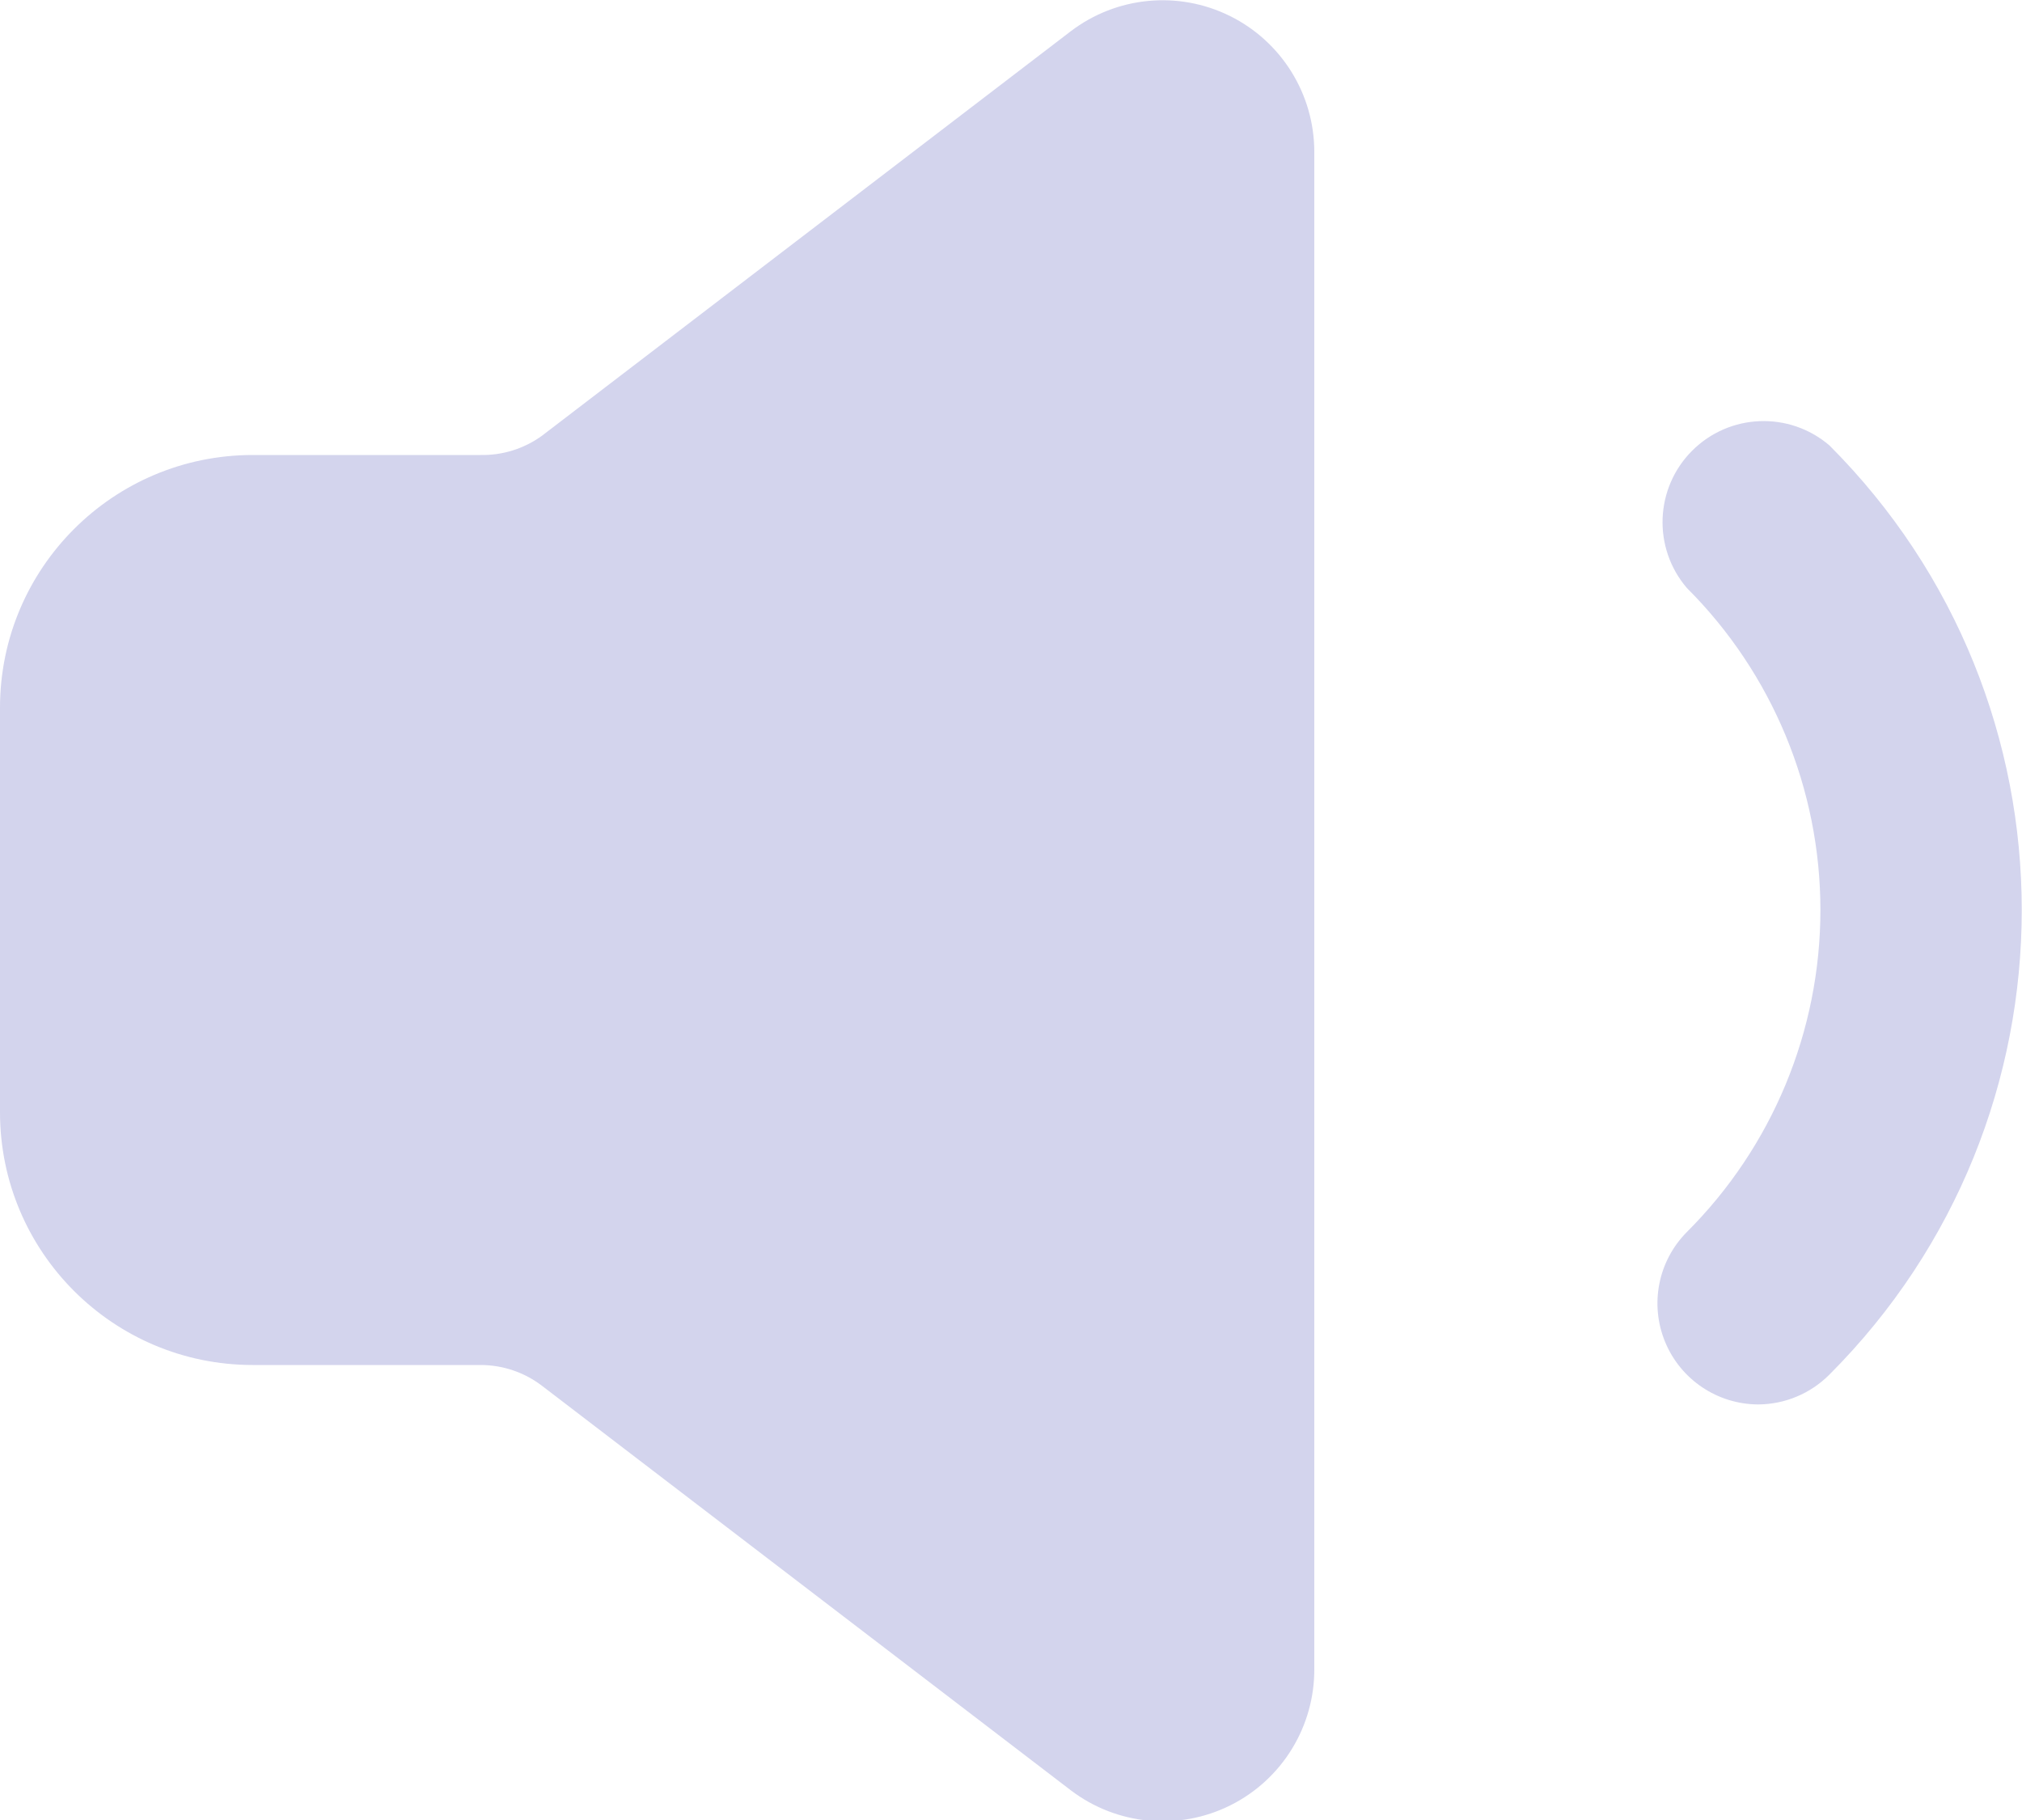
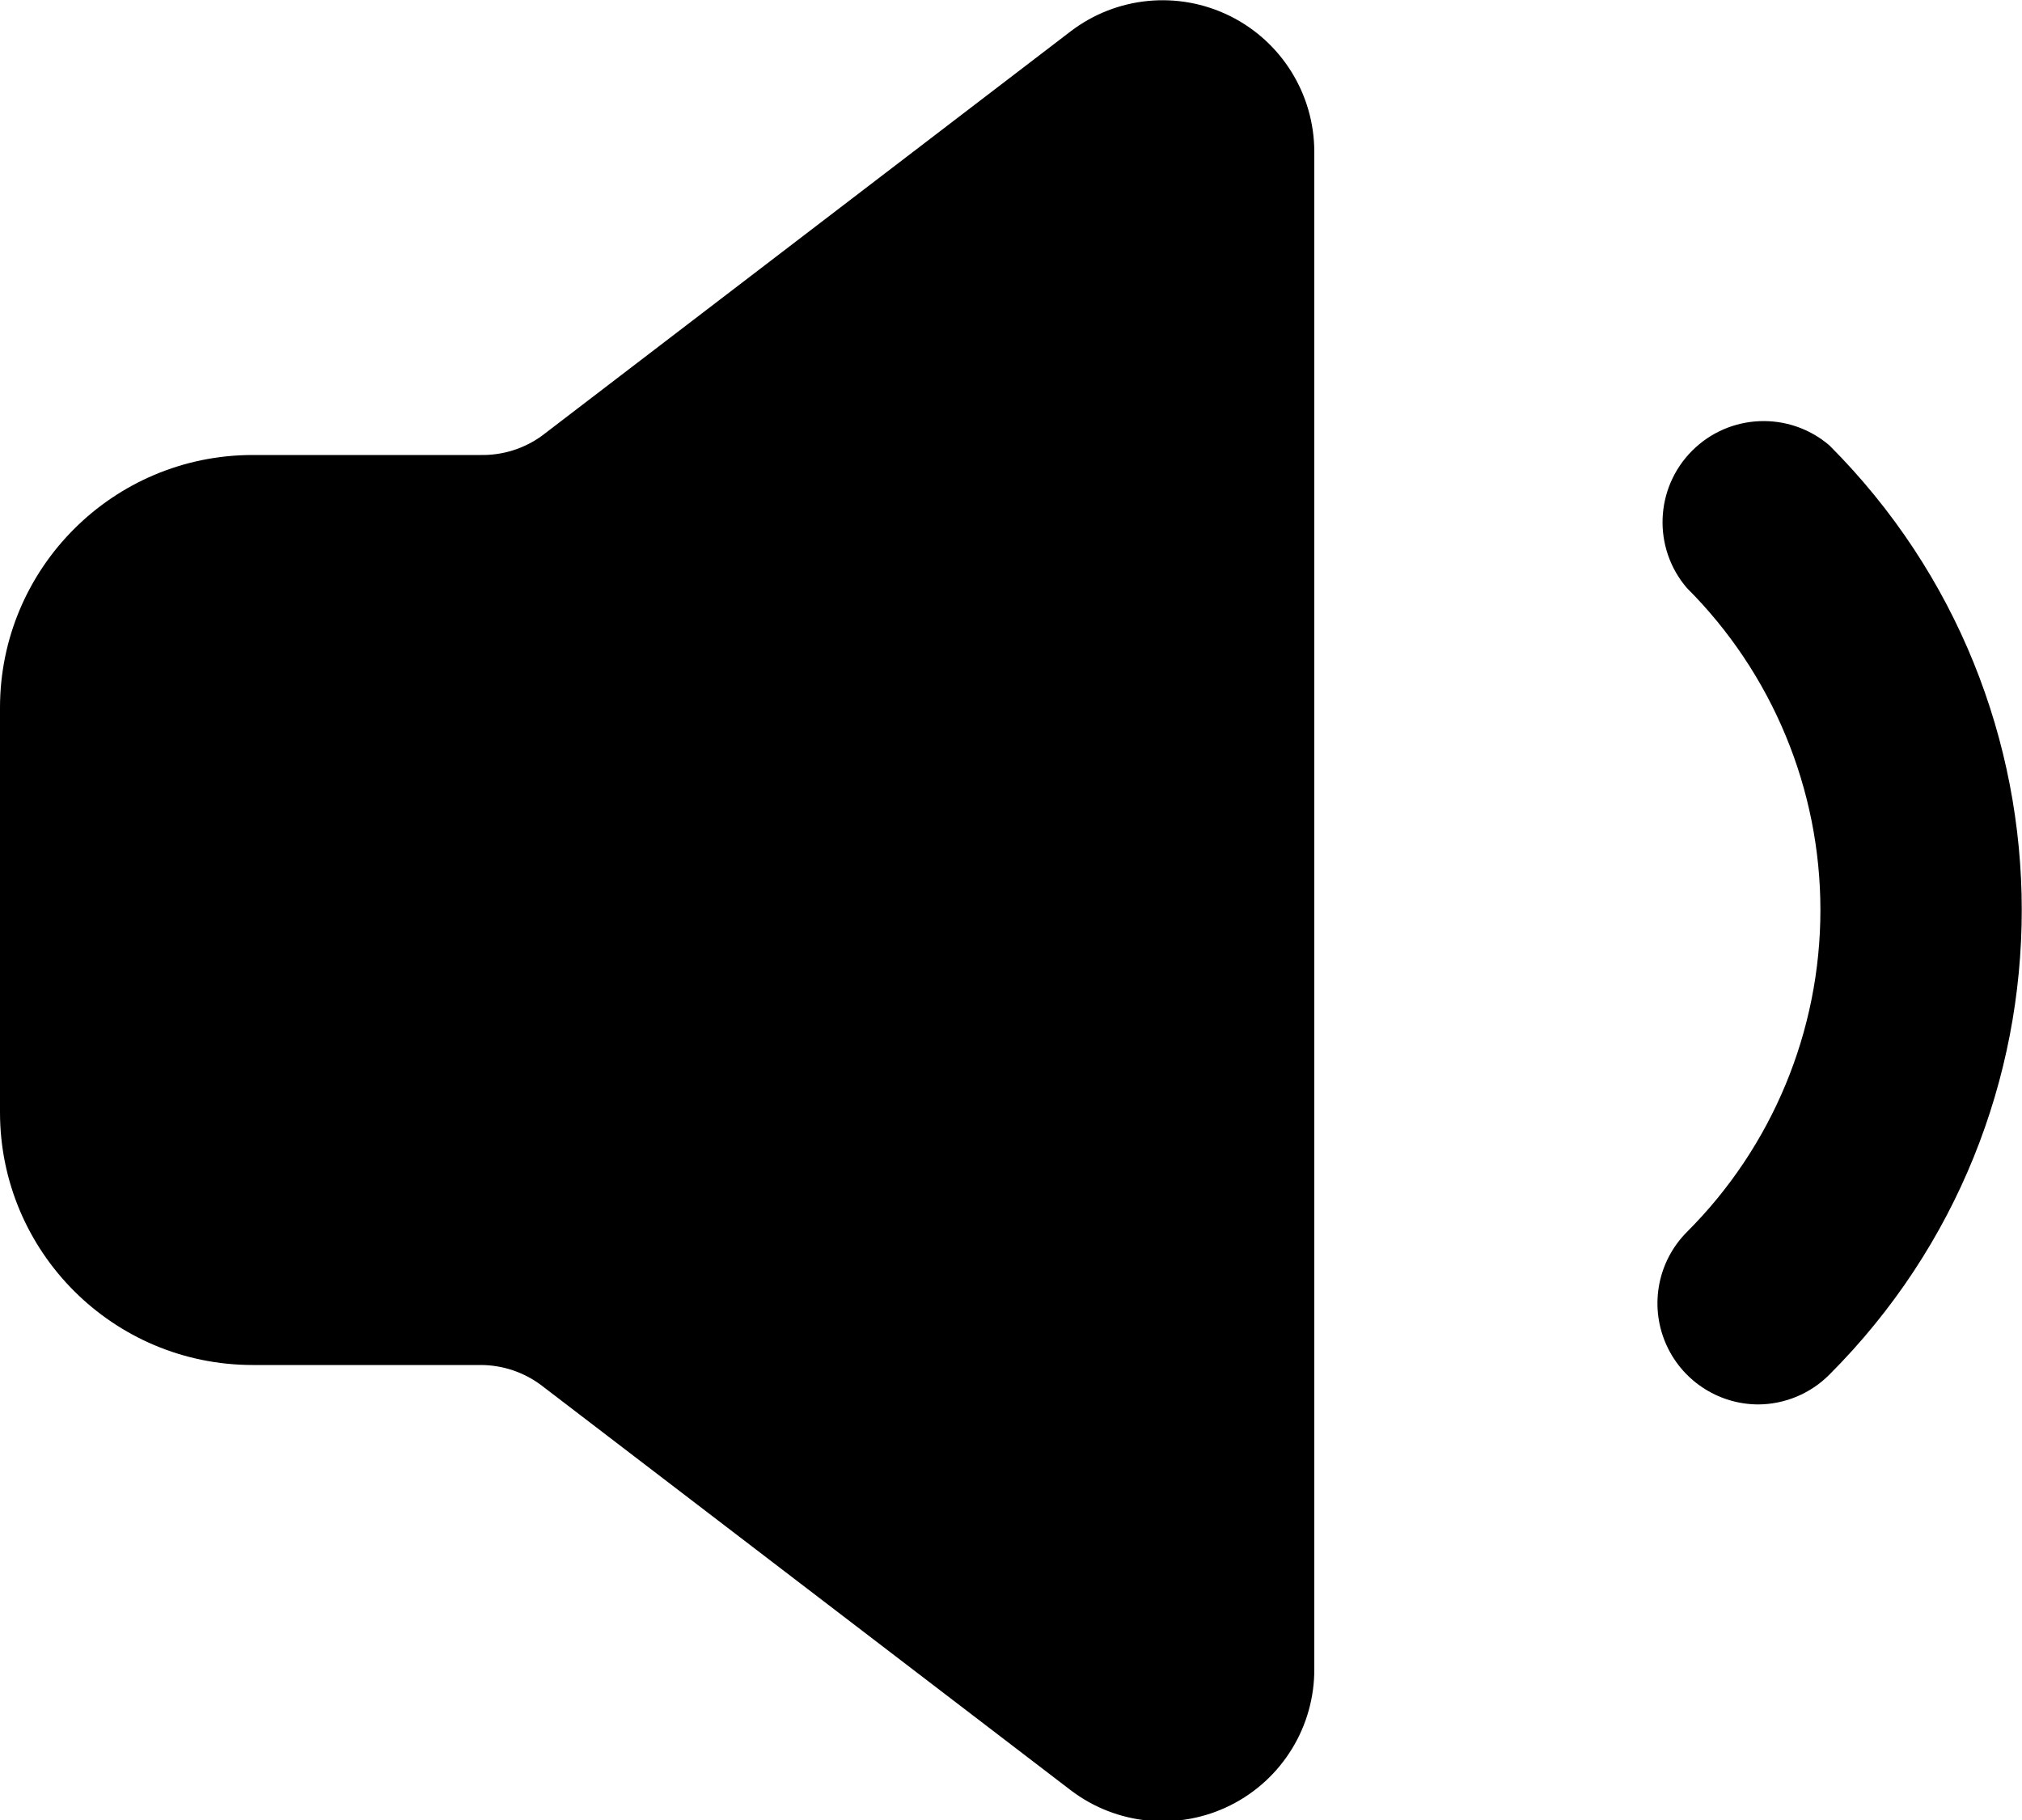
<svg xmlns="http://www.w3.org/2000/svg" width="40" height="36" viewBox="0 0 40 36">
  <defs>
    <style>
      .a {
-         fill: #d3d4ed;
+         fill: currentColor;
      }
    </style>
  </defs>
  <g>
    <path class="a" d="M21.18.62l-10.46,8A2,2,0,0,1,9.51,9H5a5,5,0,0,0-5,5v8a5,5,0,0,0,5,5H9.51a2,2,0,0,1,1.21.41l10.46,8A3,3,0,0,0,26,33V3A3,3,0,0,0,21.18.62Z" />
    <path class="a" d="M34.78,27.78a2,2,0,0,1-1.41-3.41,9,9,0,0,0,0-12.74,2,2,0,0,1,2.82-2.82,13,13,0,0,1,0,18.38A2,2,0,0,1,34.78,27.78Z" />
  </g>
</svg>
